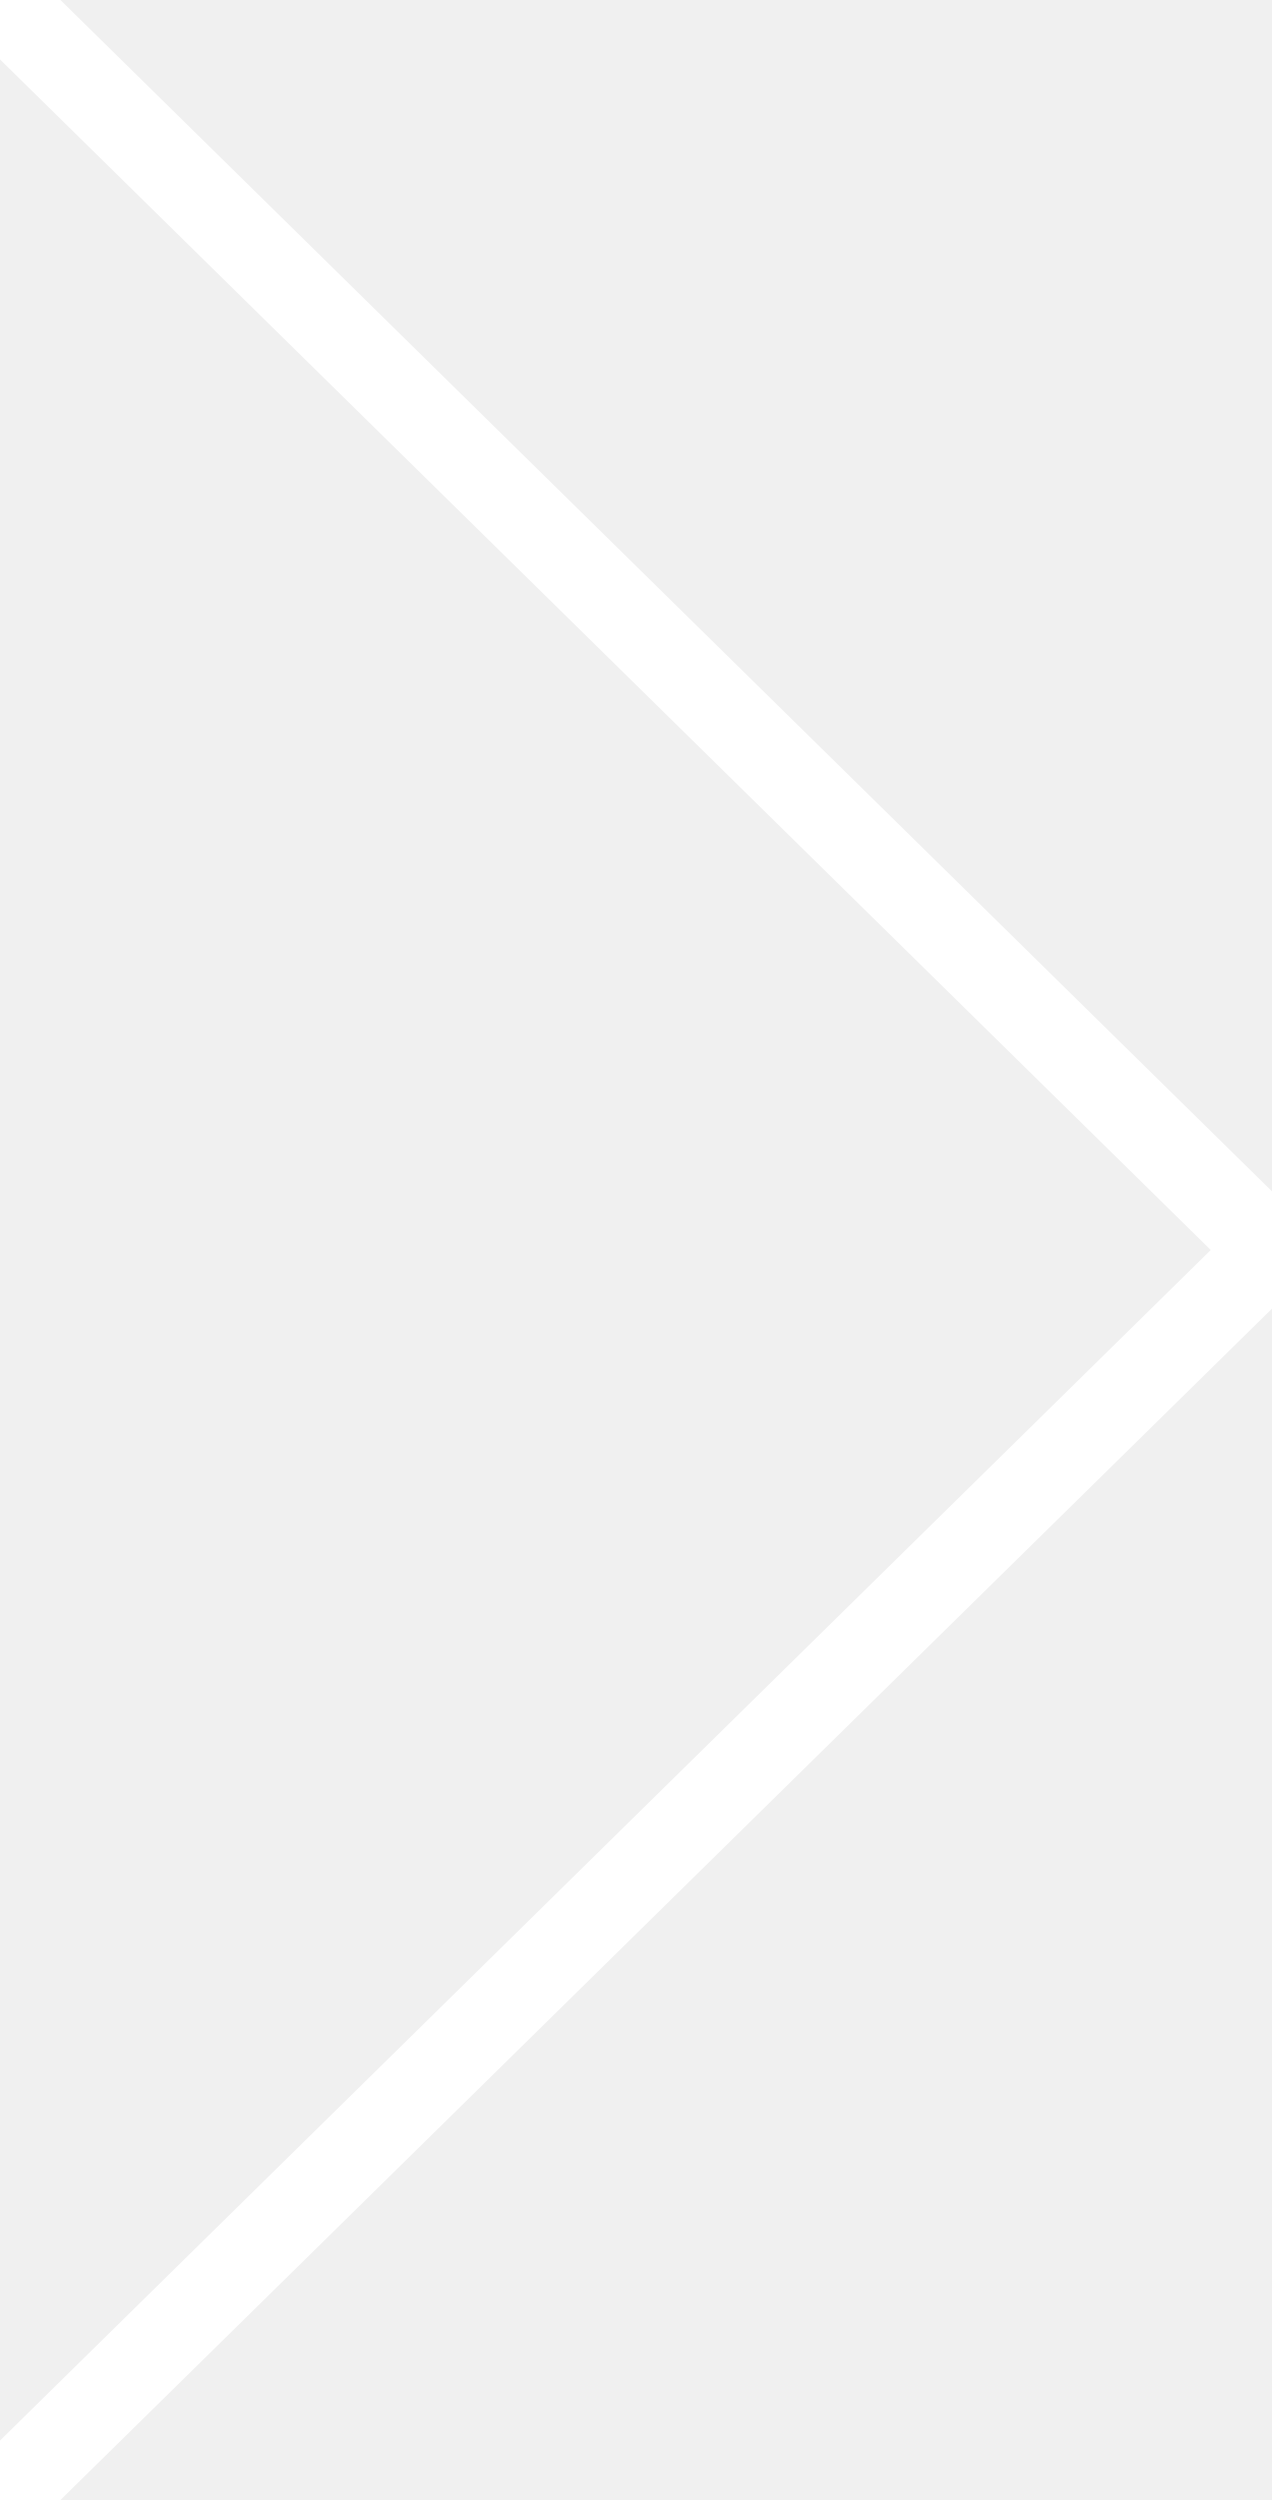
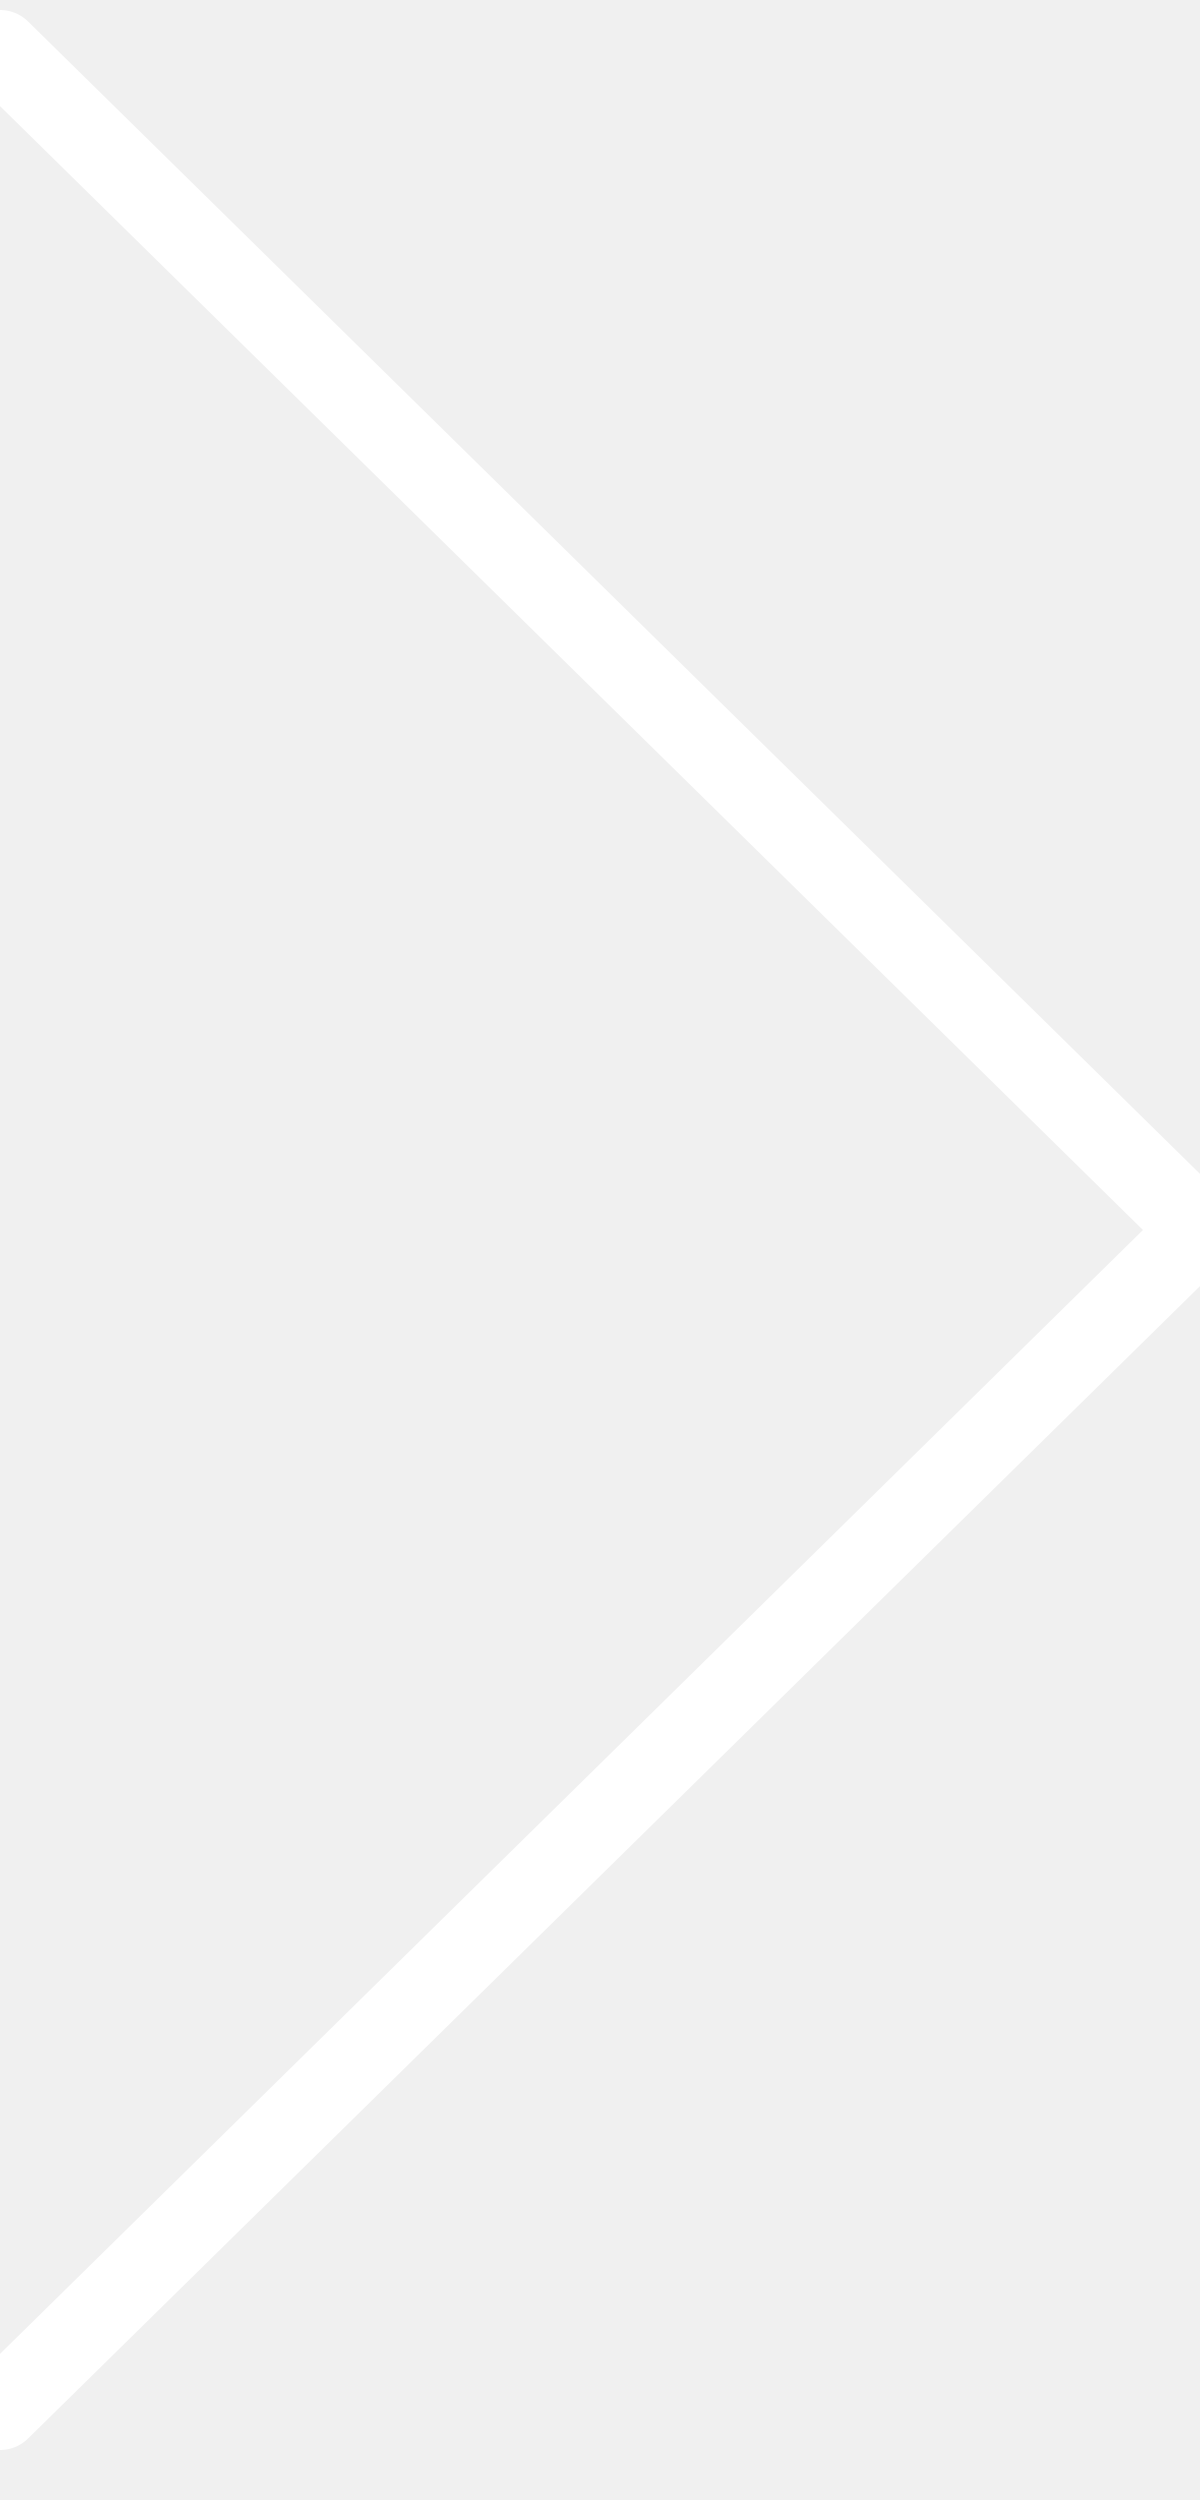
- <svg xmlns="http://www.w3.org/2000/svg" width="30" height="59" viewBox="0 0 30 59" fill="none">
+ <svg xmlns="http://www.w3.org/2000/svg" width="24" height="50" viewBox="0 0 30 60" fill="none">
  <path d="M0 59L30 29.5L0 0" stroke="white" stroke-width="2" stroke-linecap="round" stroke-linejoin="round" />
</svg>
